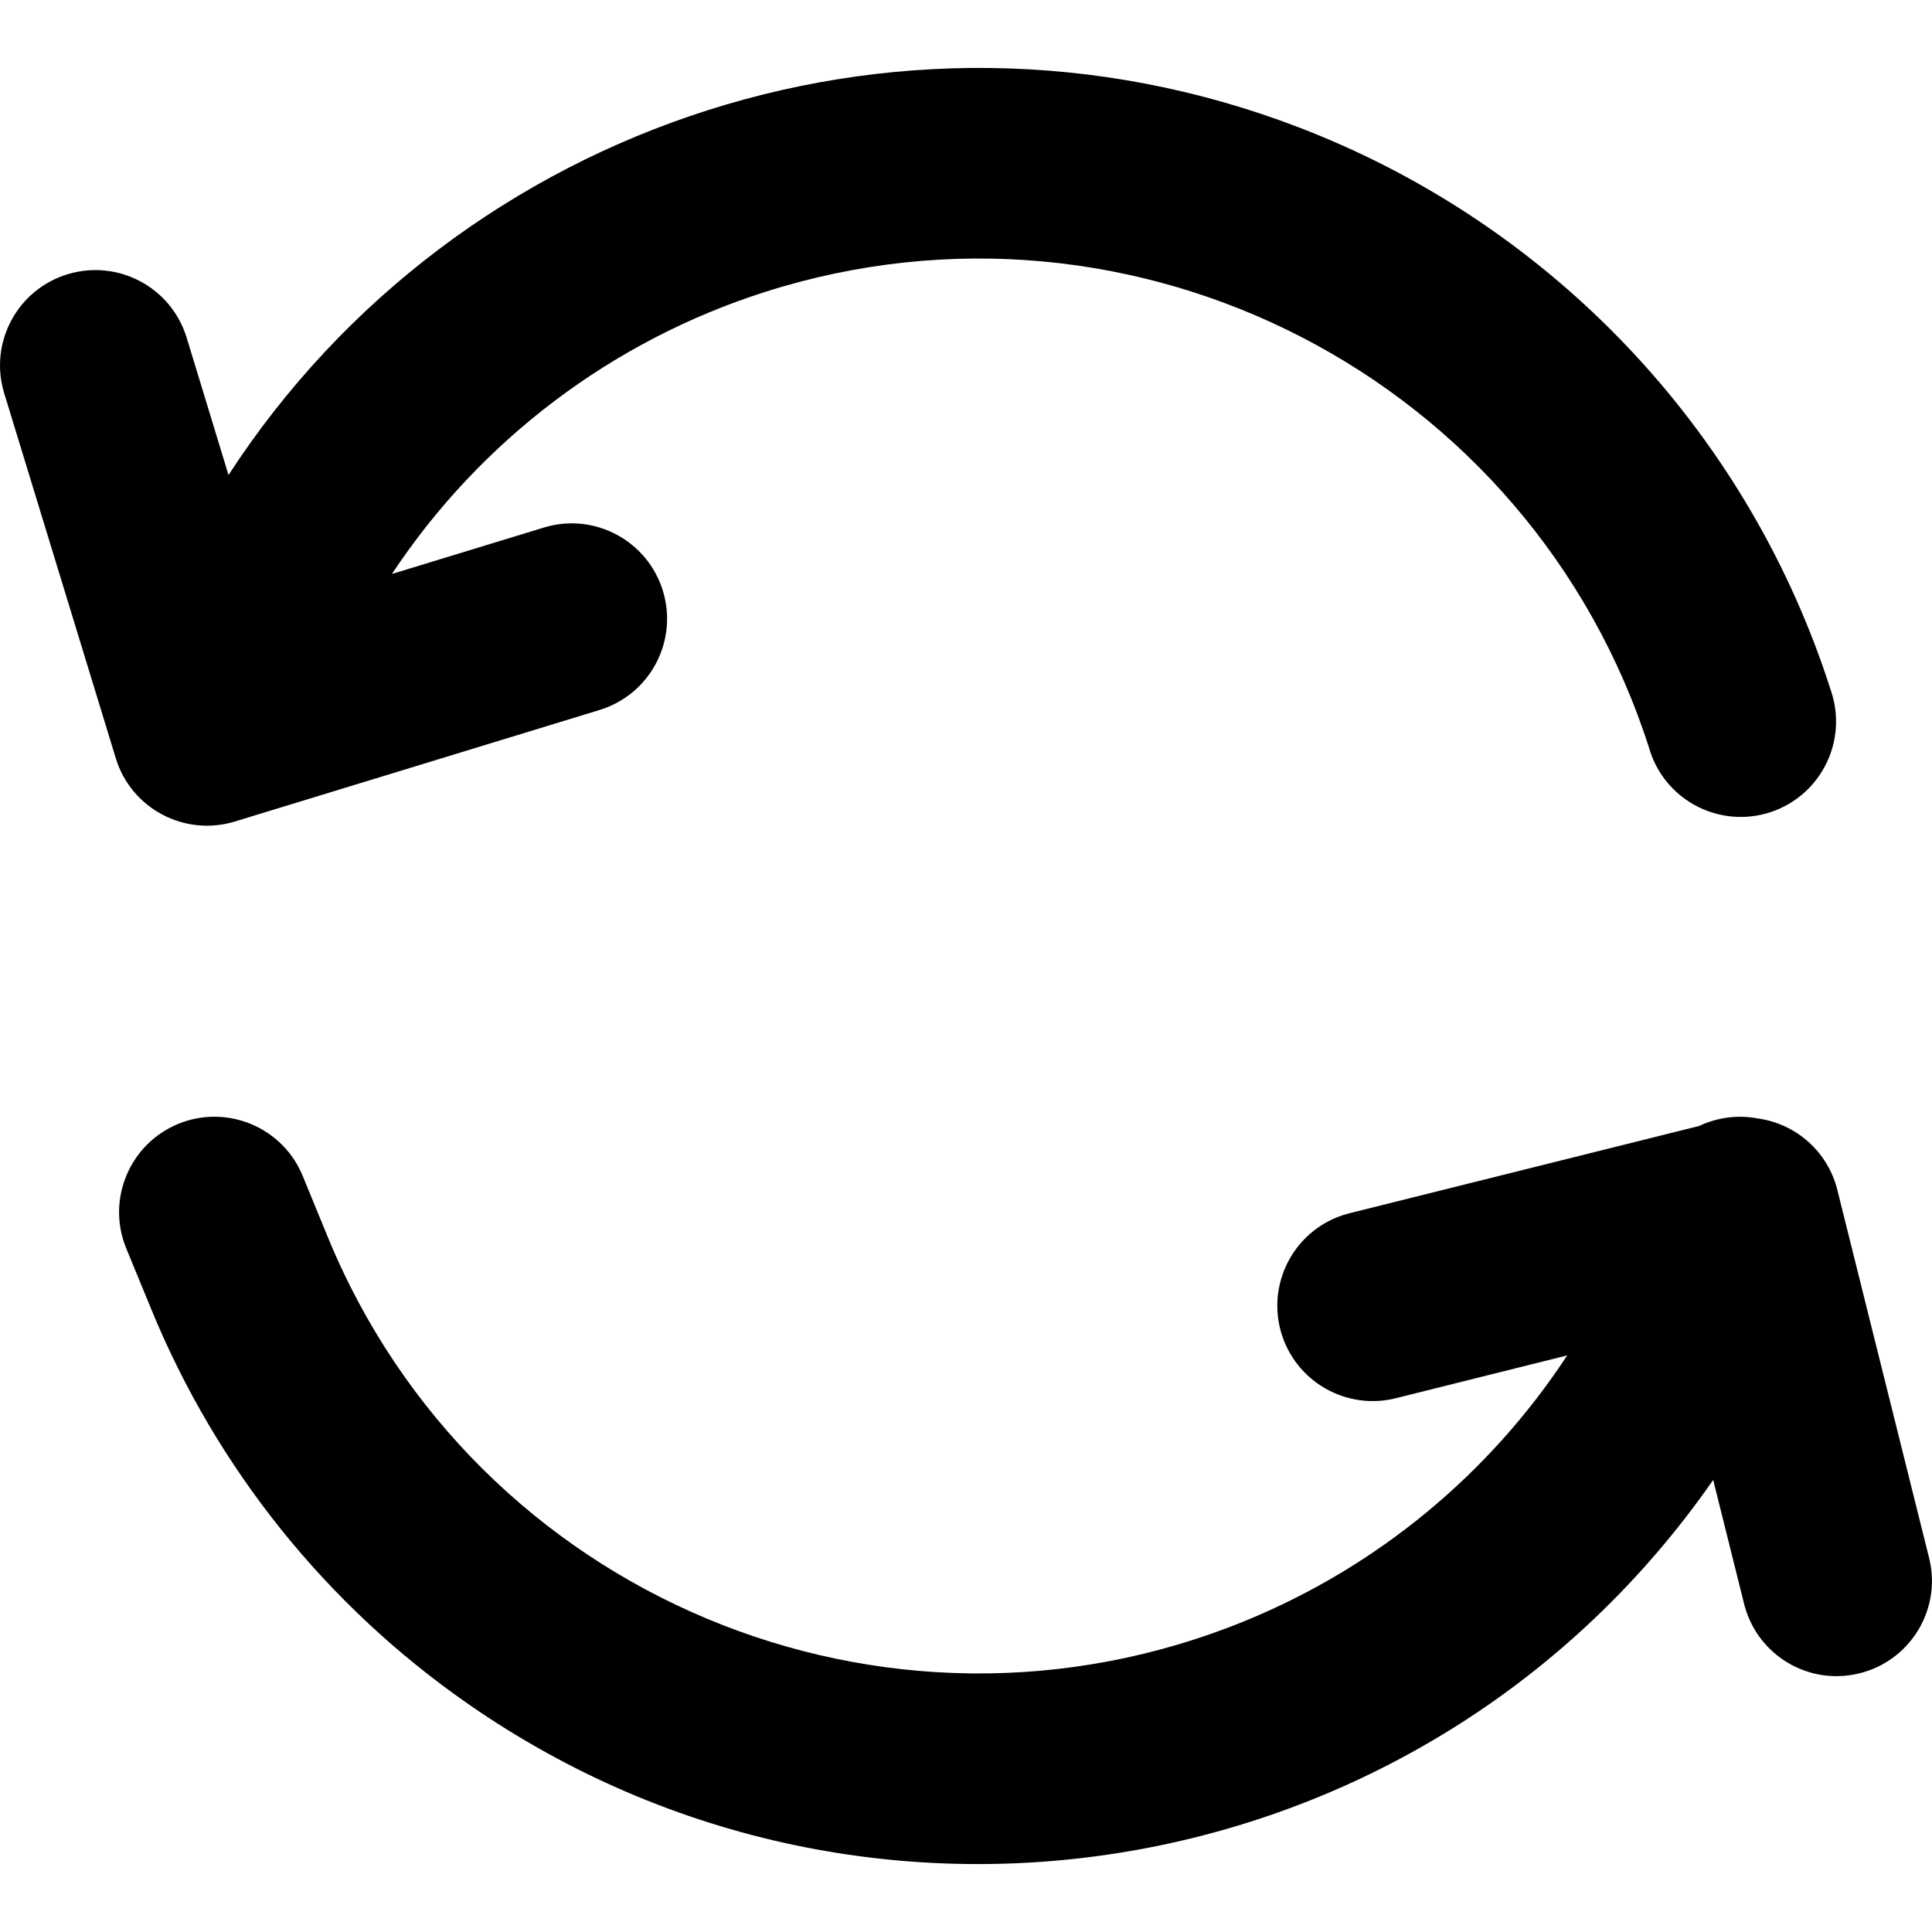
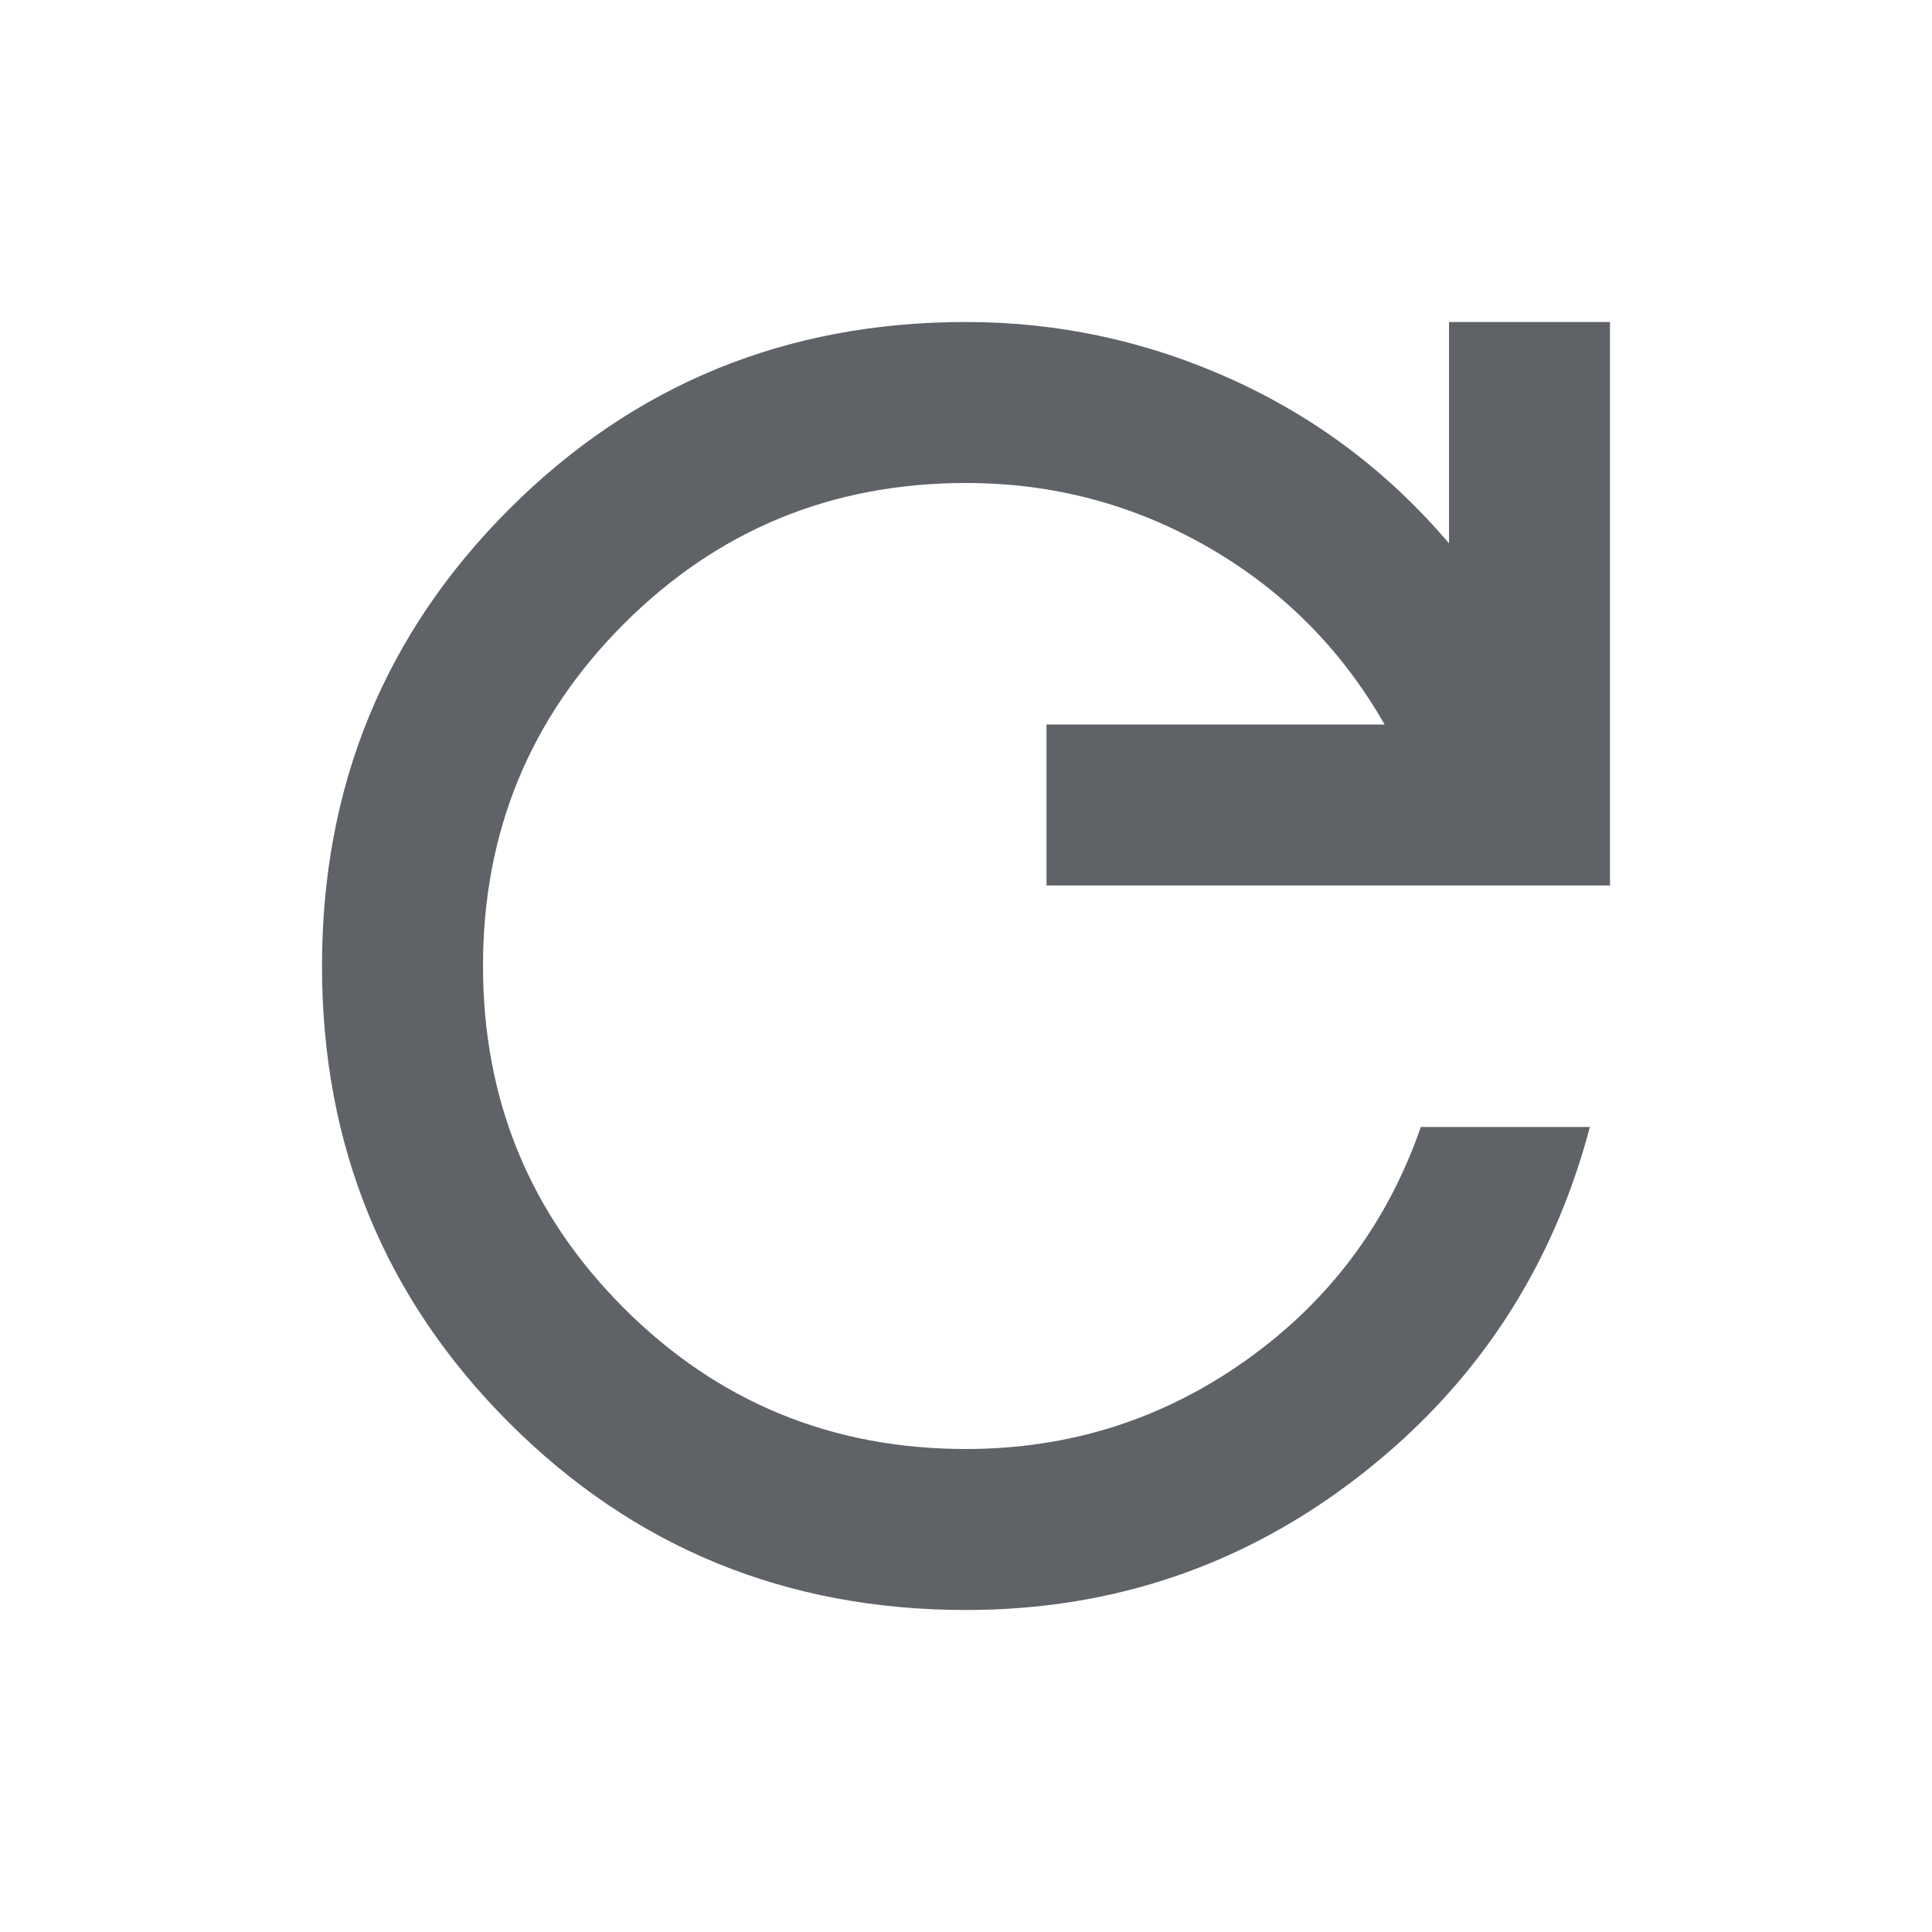
- <svg xmlns="http://www.w3.org/2000/svg" version="1.1" id="Layer_1" x="0px" y="0px" viewBox="0 0 512 512" style="enable-background:new 0 0 512 512;" xml:space="preserve">
-   <g>
-     <path d="M103.82,152.12l40.3-12.31c13.33-4.1,27.46,3.43,31.56,16.78c4.07,13.35-3.43,27.46-16.78,31.56l-96.66,29.56   c-13.35,4.07-27.49-3.43-31.56-16.78v-0.02L1.12,104.24c-4.1-13.35,3.43-27.49,16.78-31.56s27.46,3.43,31.56,16.78l11.1,36.42   C121.41,32.17,242.13-8.16,349.27,35.77c64.87,26.6,114.67,80.54,135.97,147.34c4.47,13.2-2.62,27.56-15.82,32.05   c-13.23,4.47-27.56-2.62-32.05-15.82l-0.27-0.89C405.83,100.32,300.93,46.11,202.8,77.35c-40.54,12.91-75.46,39.31-98.95,74.77   H103.82z M415.31,359.2l-44.84,11.2c-13.47,3.68-27.37-4.24-31.07-17.69c-3.68-13.45,4.24-27.37,17.69-31.04l1.14-0.3l92.04-22.97   c4.81-2.27,10.19-2.99,15.42-2.02c10.29,1.36,18.73,8.88,21.22,18.95l24.45,98.06c3.08,13.6-5.48,27.12-19.1,30.18   c-13.18,2.99-26.33-4.94-29.91-17.96l-8.34-33.41C379.3,499.7,231.59,526.31,124.1,451.59c-37.56-26.08-66.75-62.46-84.07-104.78   l-6.59-16.01c-5.28-12.91,0.91-27.66,13.82-32.97c12.91-5.28,27.69,0.91,32.97,13.82l6.56,15.99   c39.06,95.32,147.98,140.93,243.31,101.86c34.84-14.29,64.55-38.79,85.21-70.28V359.2z" />
-   </g>
+ <svg xmlns="http://www.w3.org/2000/svg" height="24px" viewBox="0 -960 960 960" width="24px" fill="#5f6368">
+   <path d="M480-160q-134 0-227-93t-93-227q0-134 93-227t227-93q69 0 132 28.5T720-690v-110h80v280H520v-80h168q-32-56-87.5-88T480-720q-100 0-170 70t-70 170q0 100 70 170t170 70q77 0 139-44t87-116h84q-28 106-114 173t-196 67Z" />
</svg>
